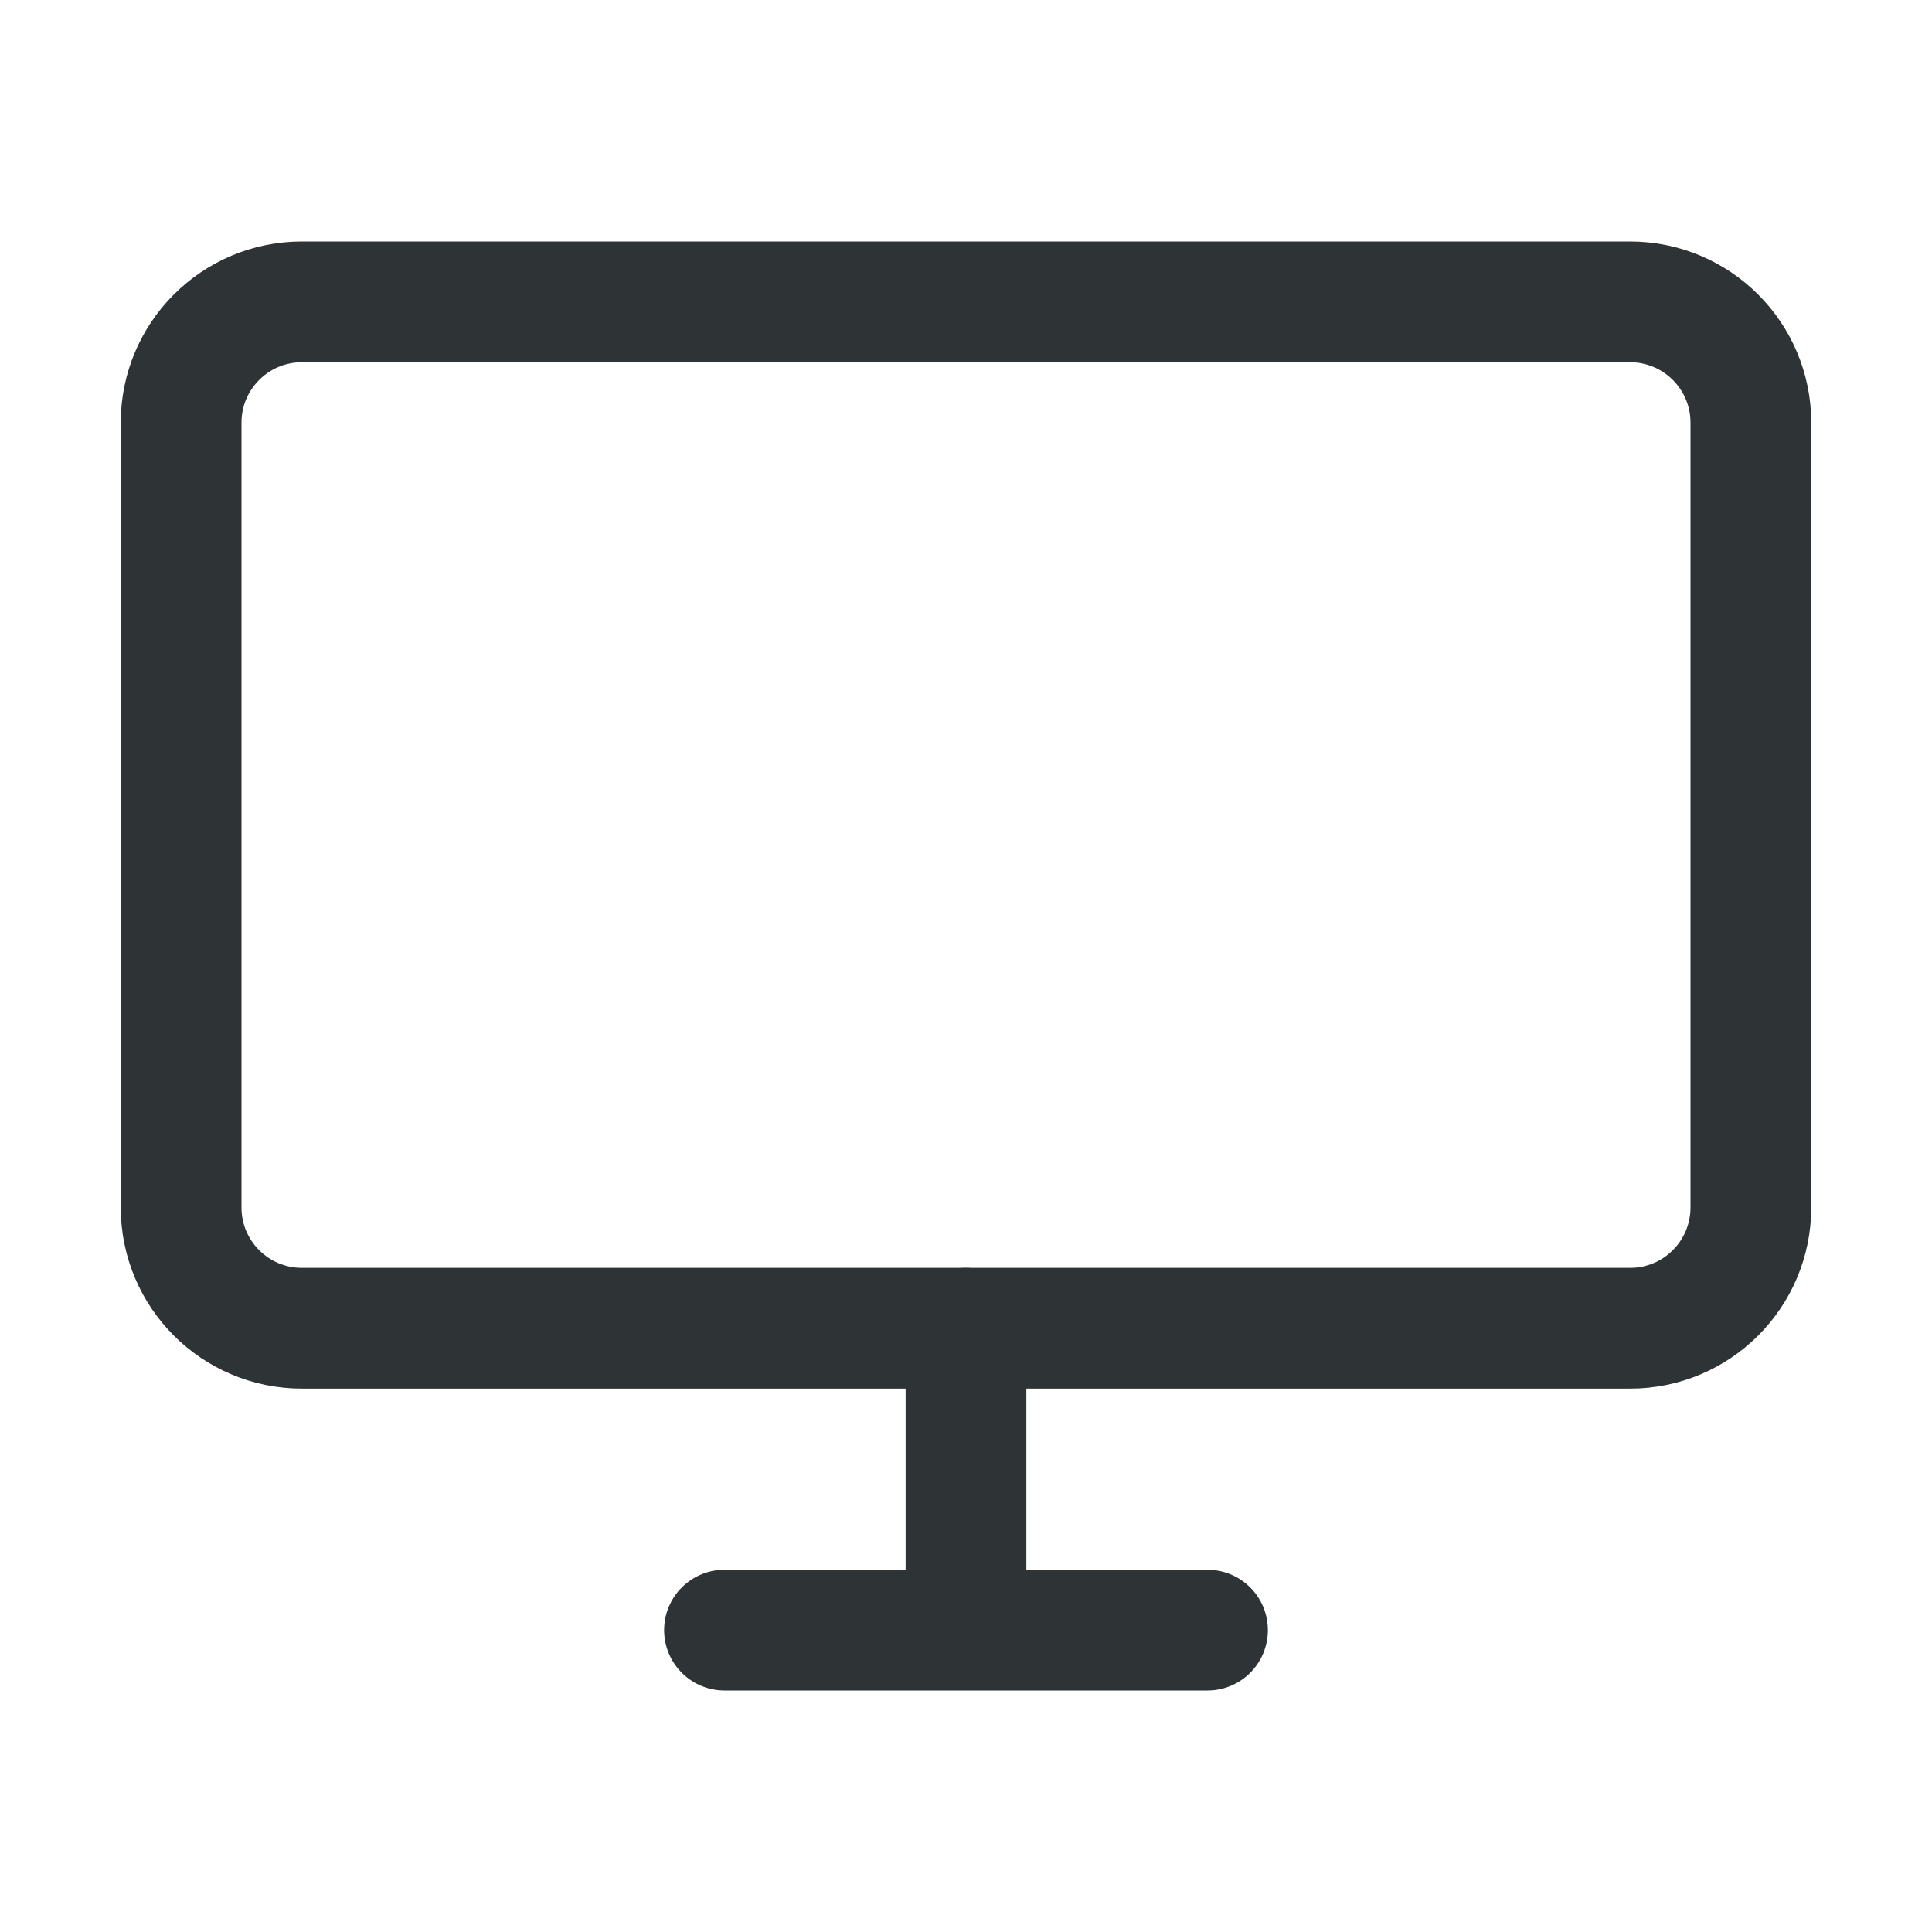
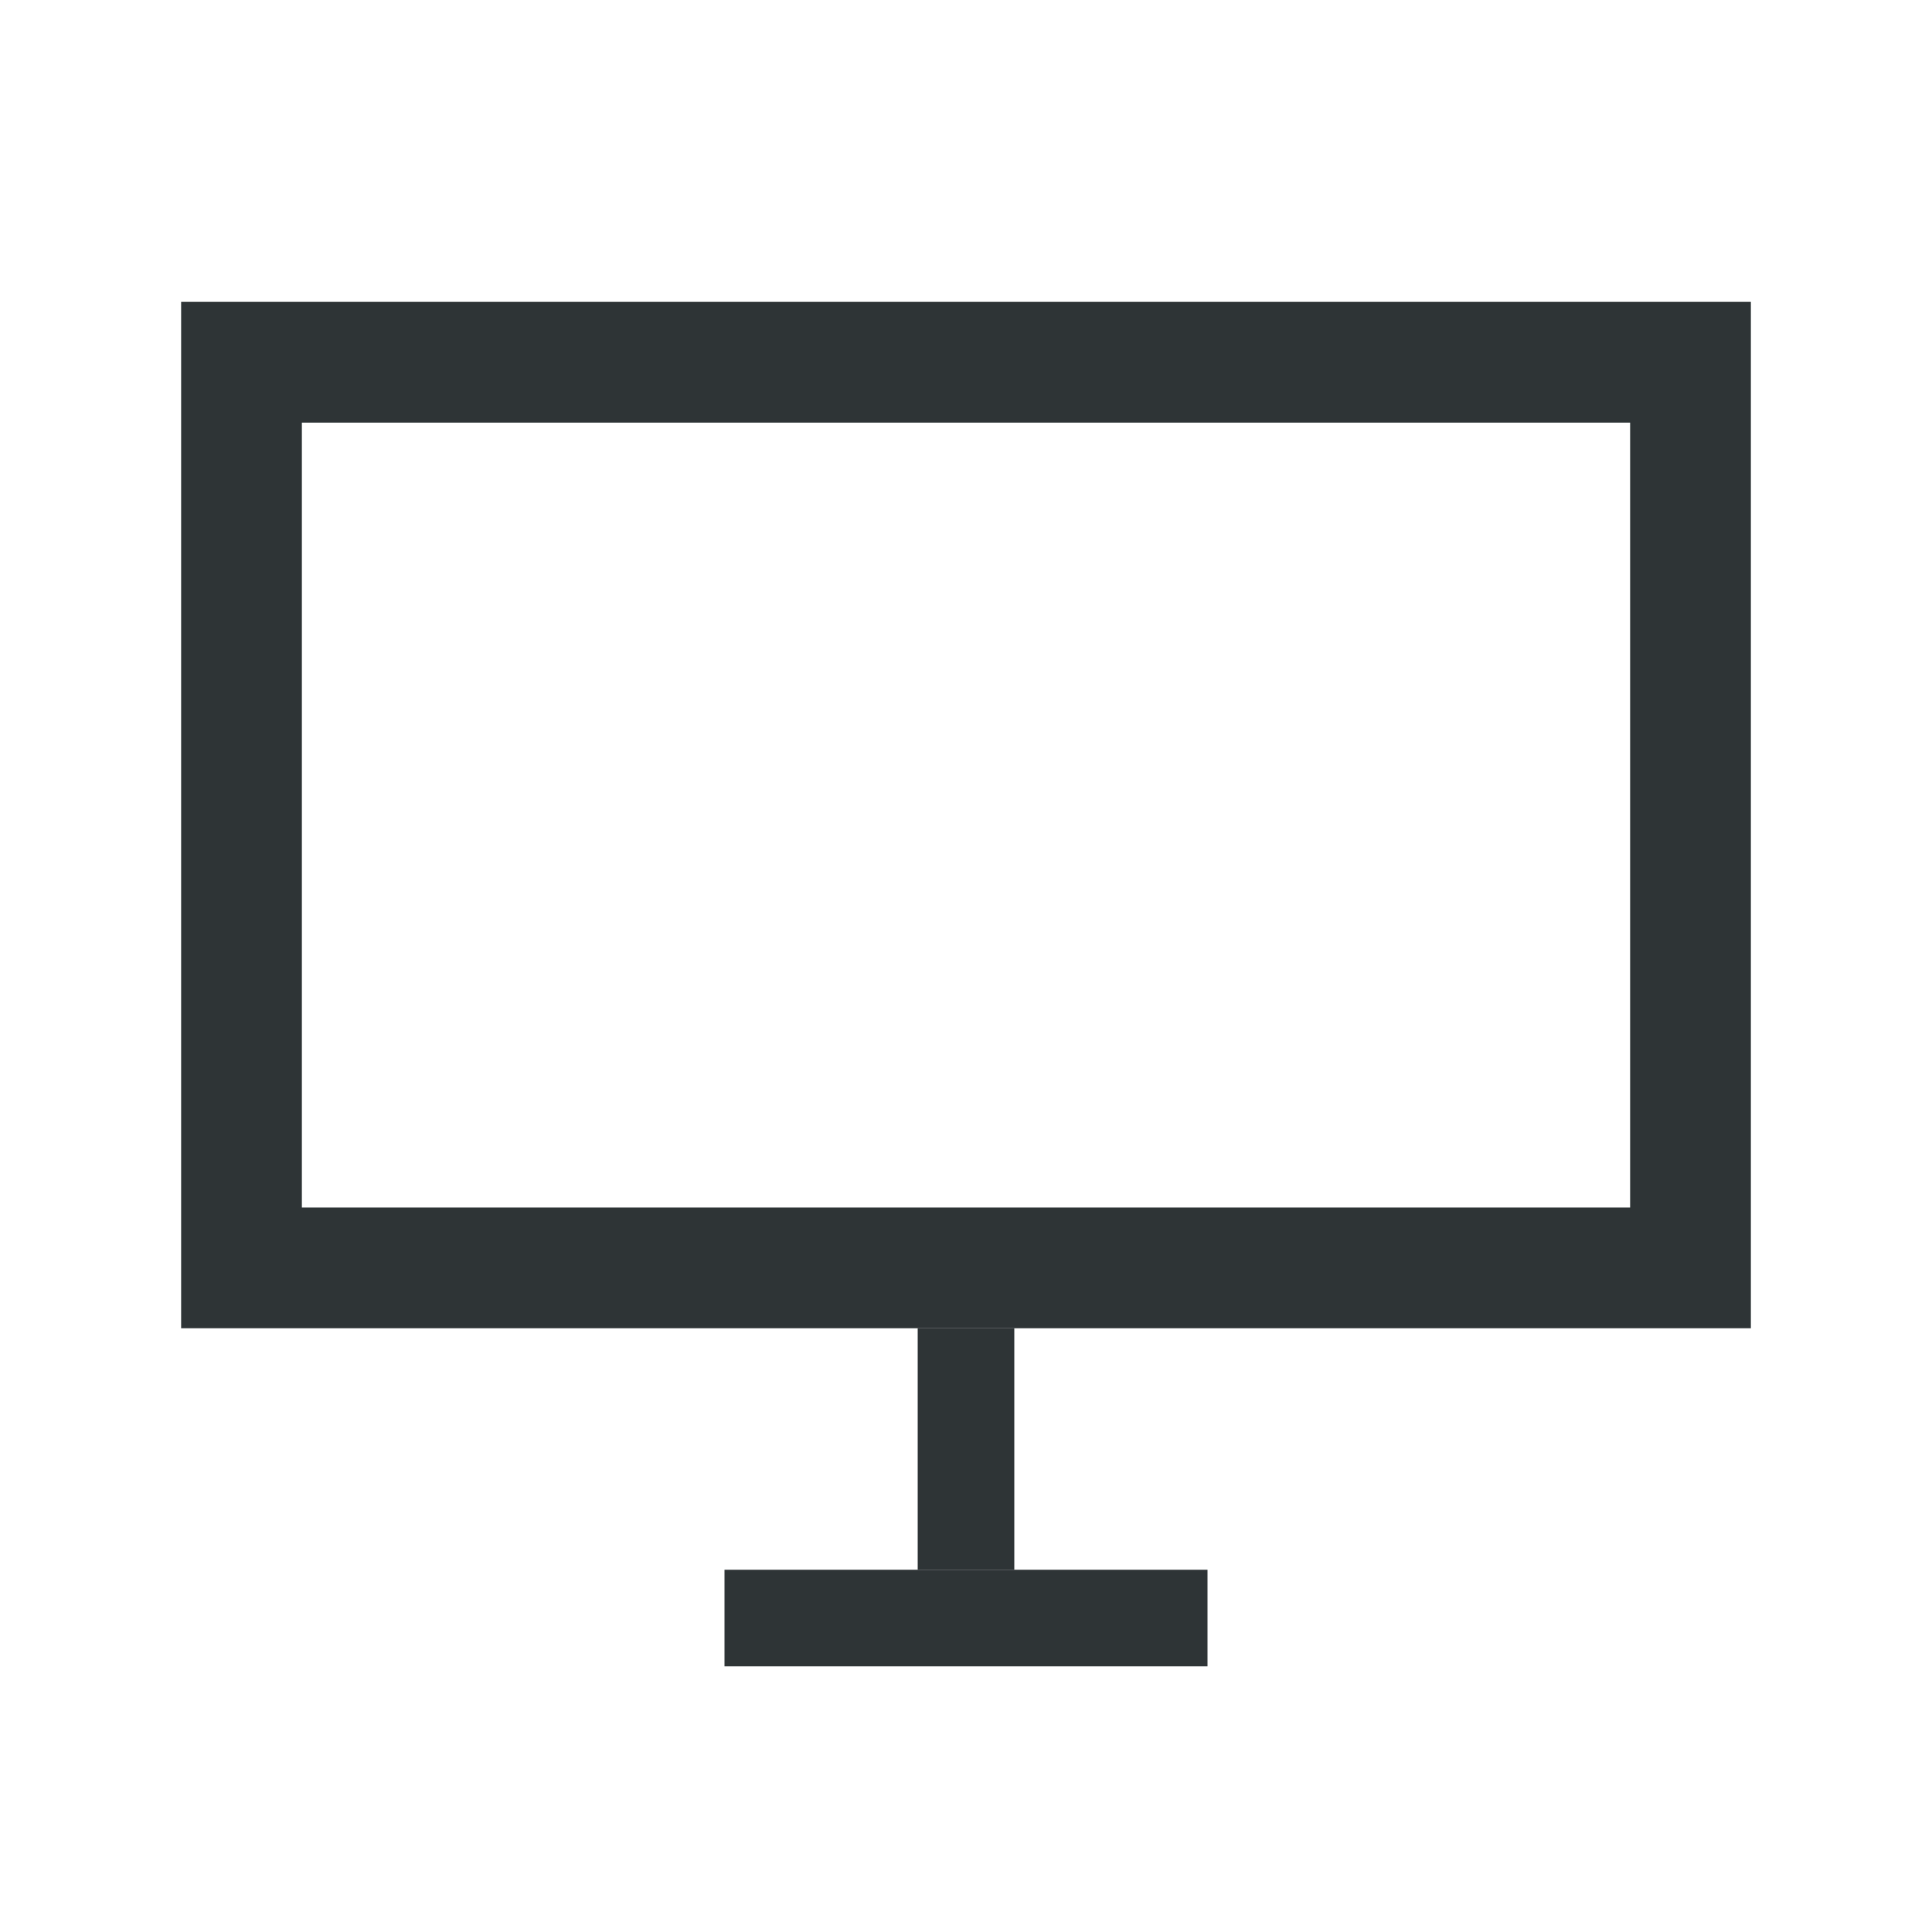
<svg xmlns="http://www.w3.org/2000/svg" width="16" height="16" viewBox="0 0 16 16">
-   <rect x="1.5" y="2.5" width="13" height="8.5" rx="1" fill="none" stroke="#2e3436" stroke-width="1" />
-   <path d="M6 13.5h4M8 11v2.5" fill="none" stroke="#2e3436" stroke-width="1" stroke-linecap="round" />
+   <path fill="#2e3436" fill-rule="evenodd" d="M1.5 2.5h13v8.5h-13zM2.5 3.5h11v6.5h-11z" />
+   <rect x="7.6" y="11" width="0.8" height="2" fill="#2e3436" />
+   <rect x="6" y="13" width="4" height="0.8" fill="#2e3436" />
</svg>
